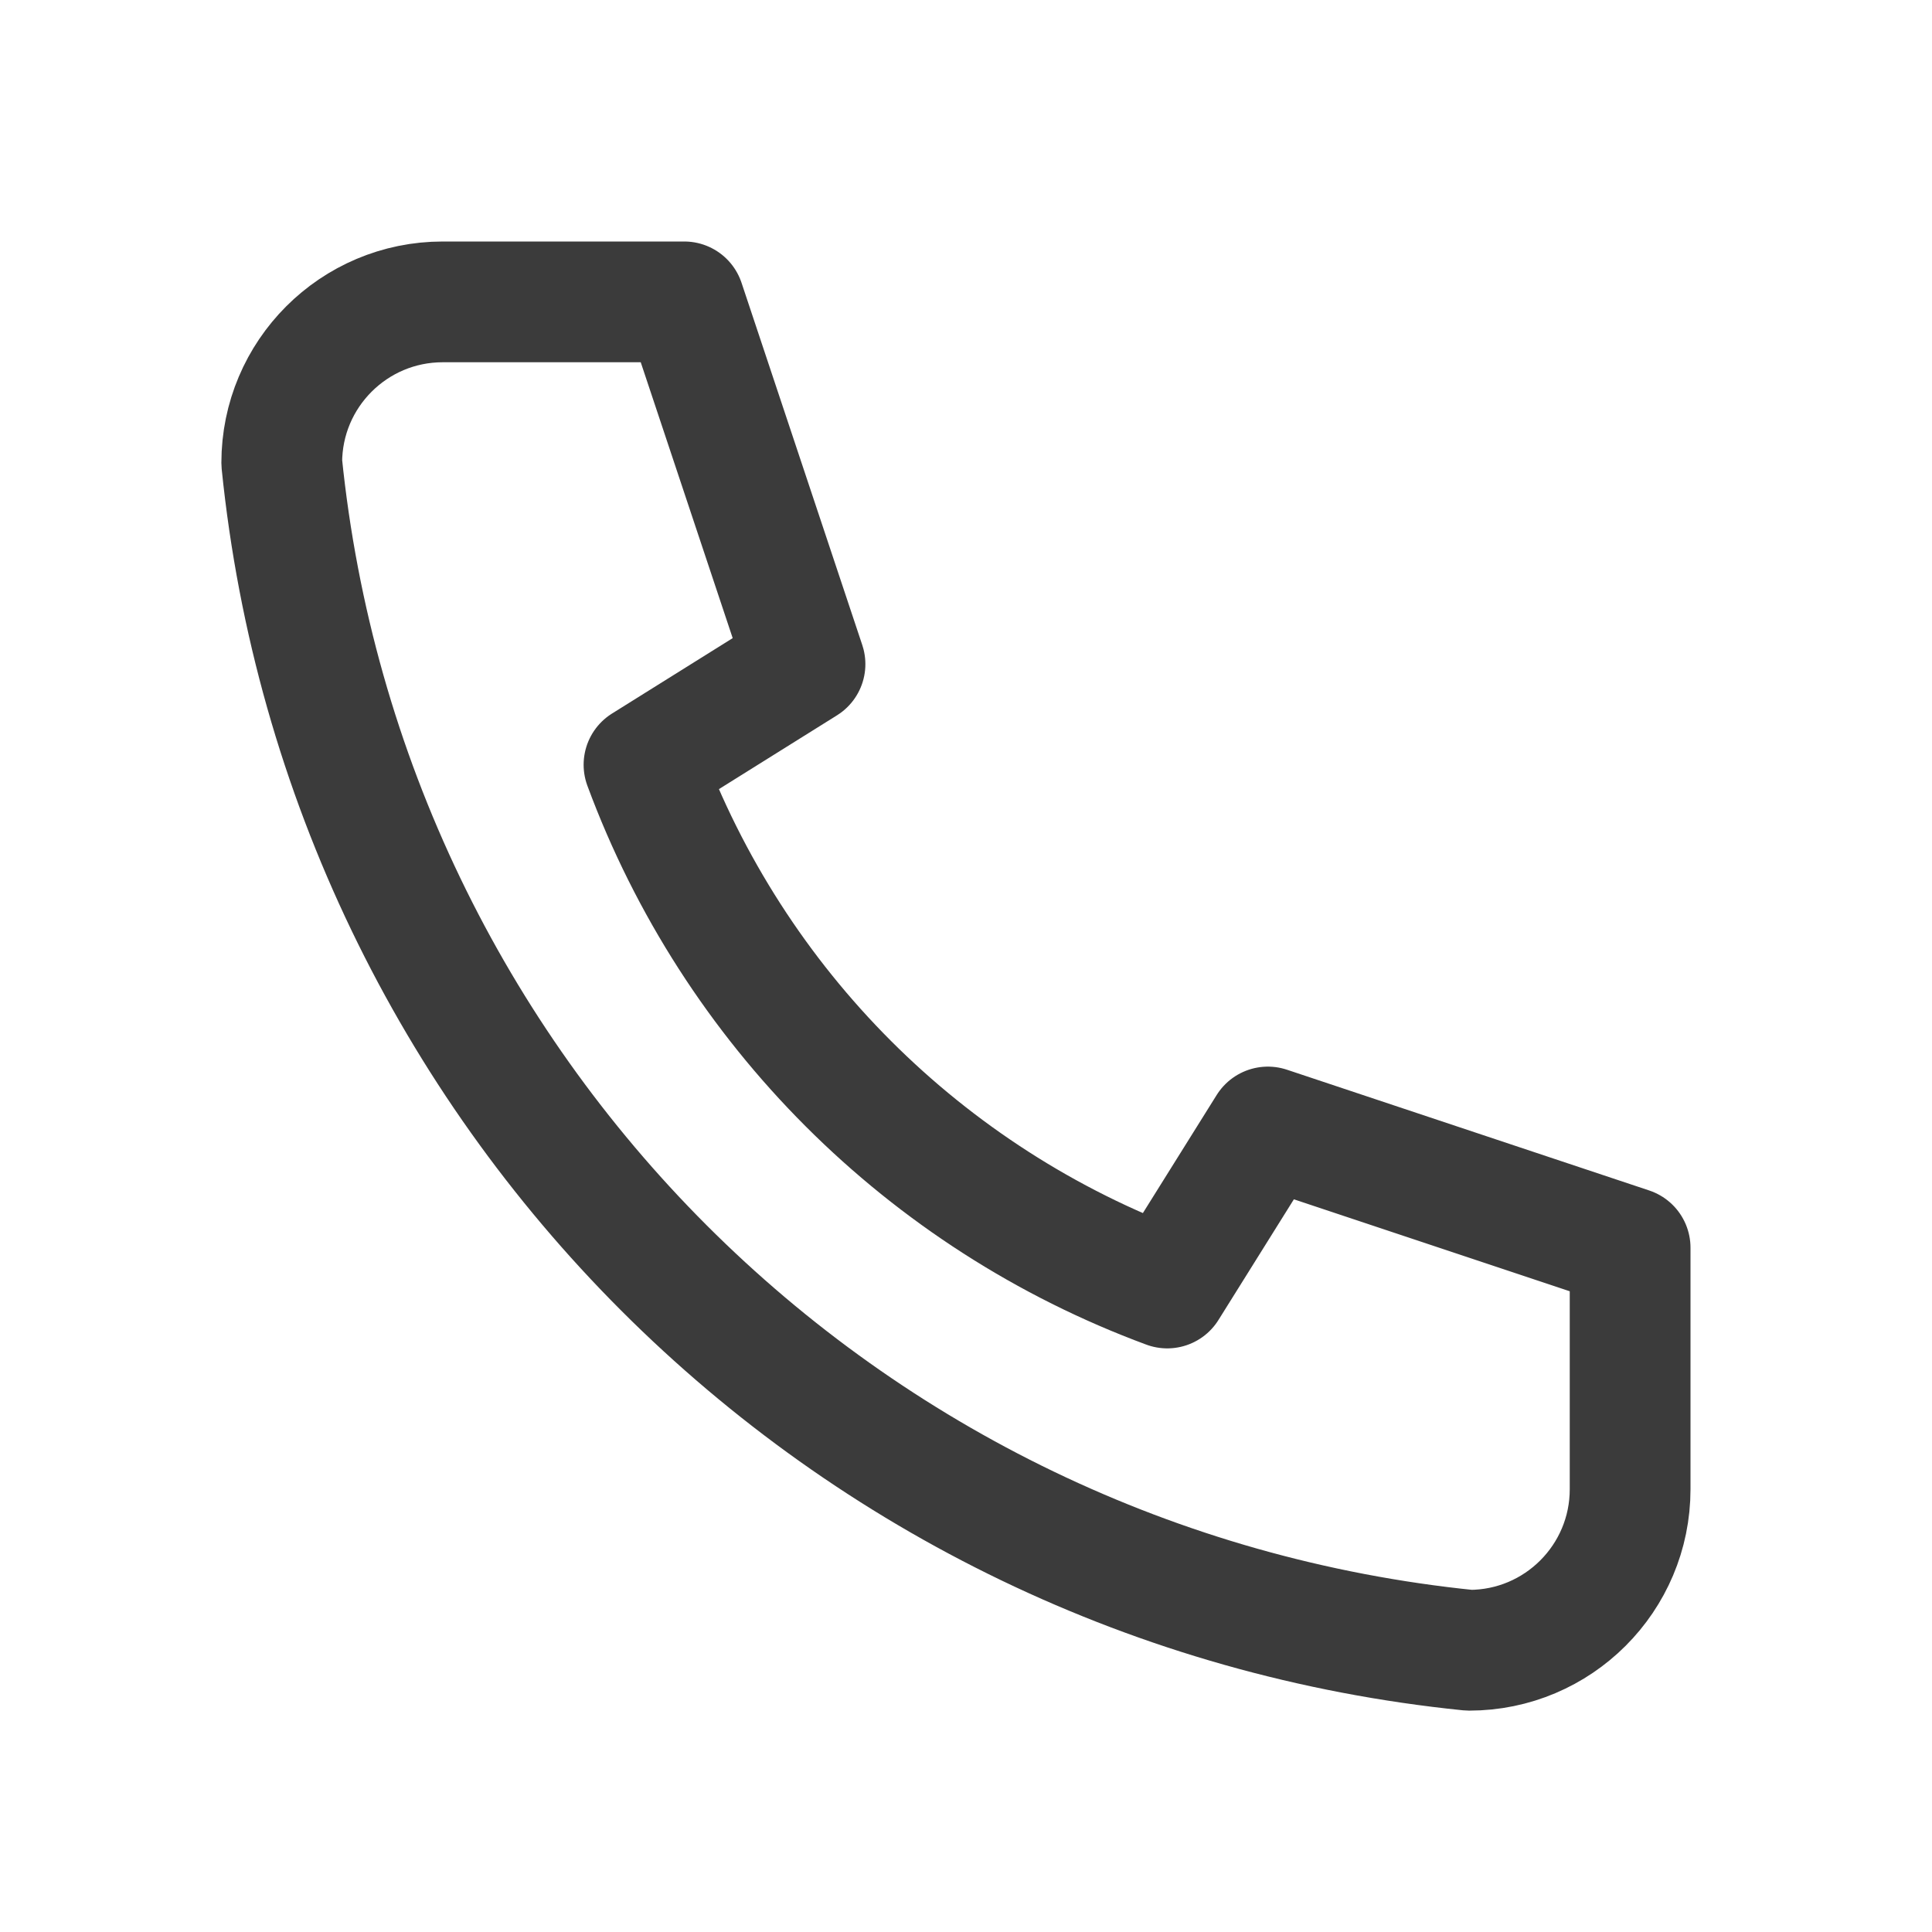
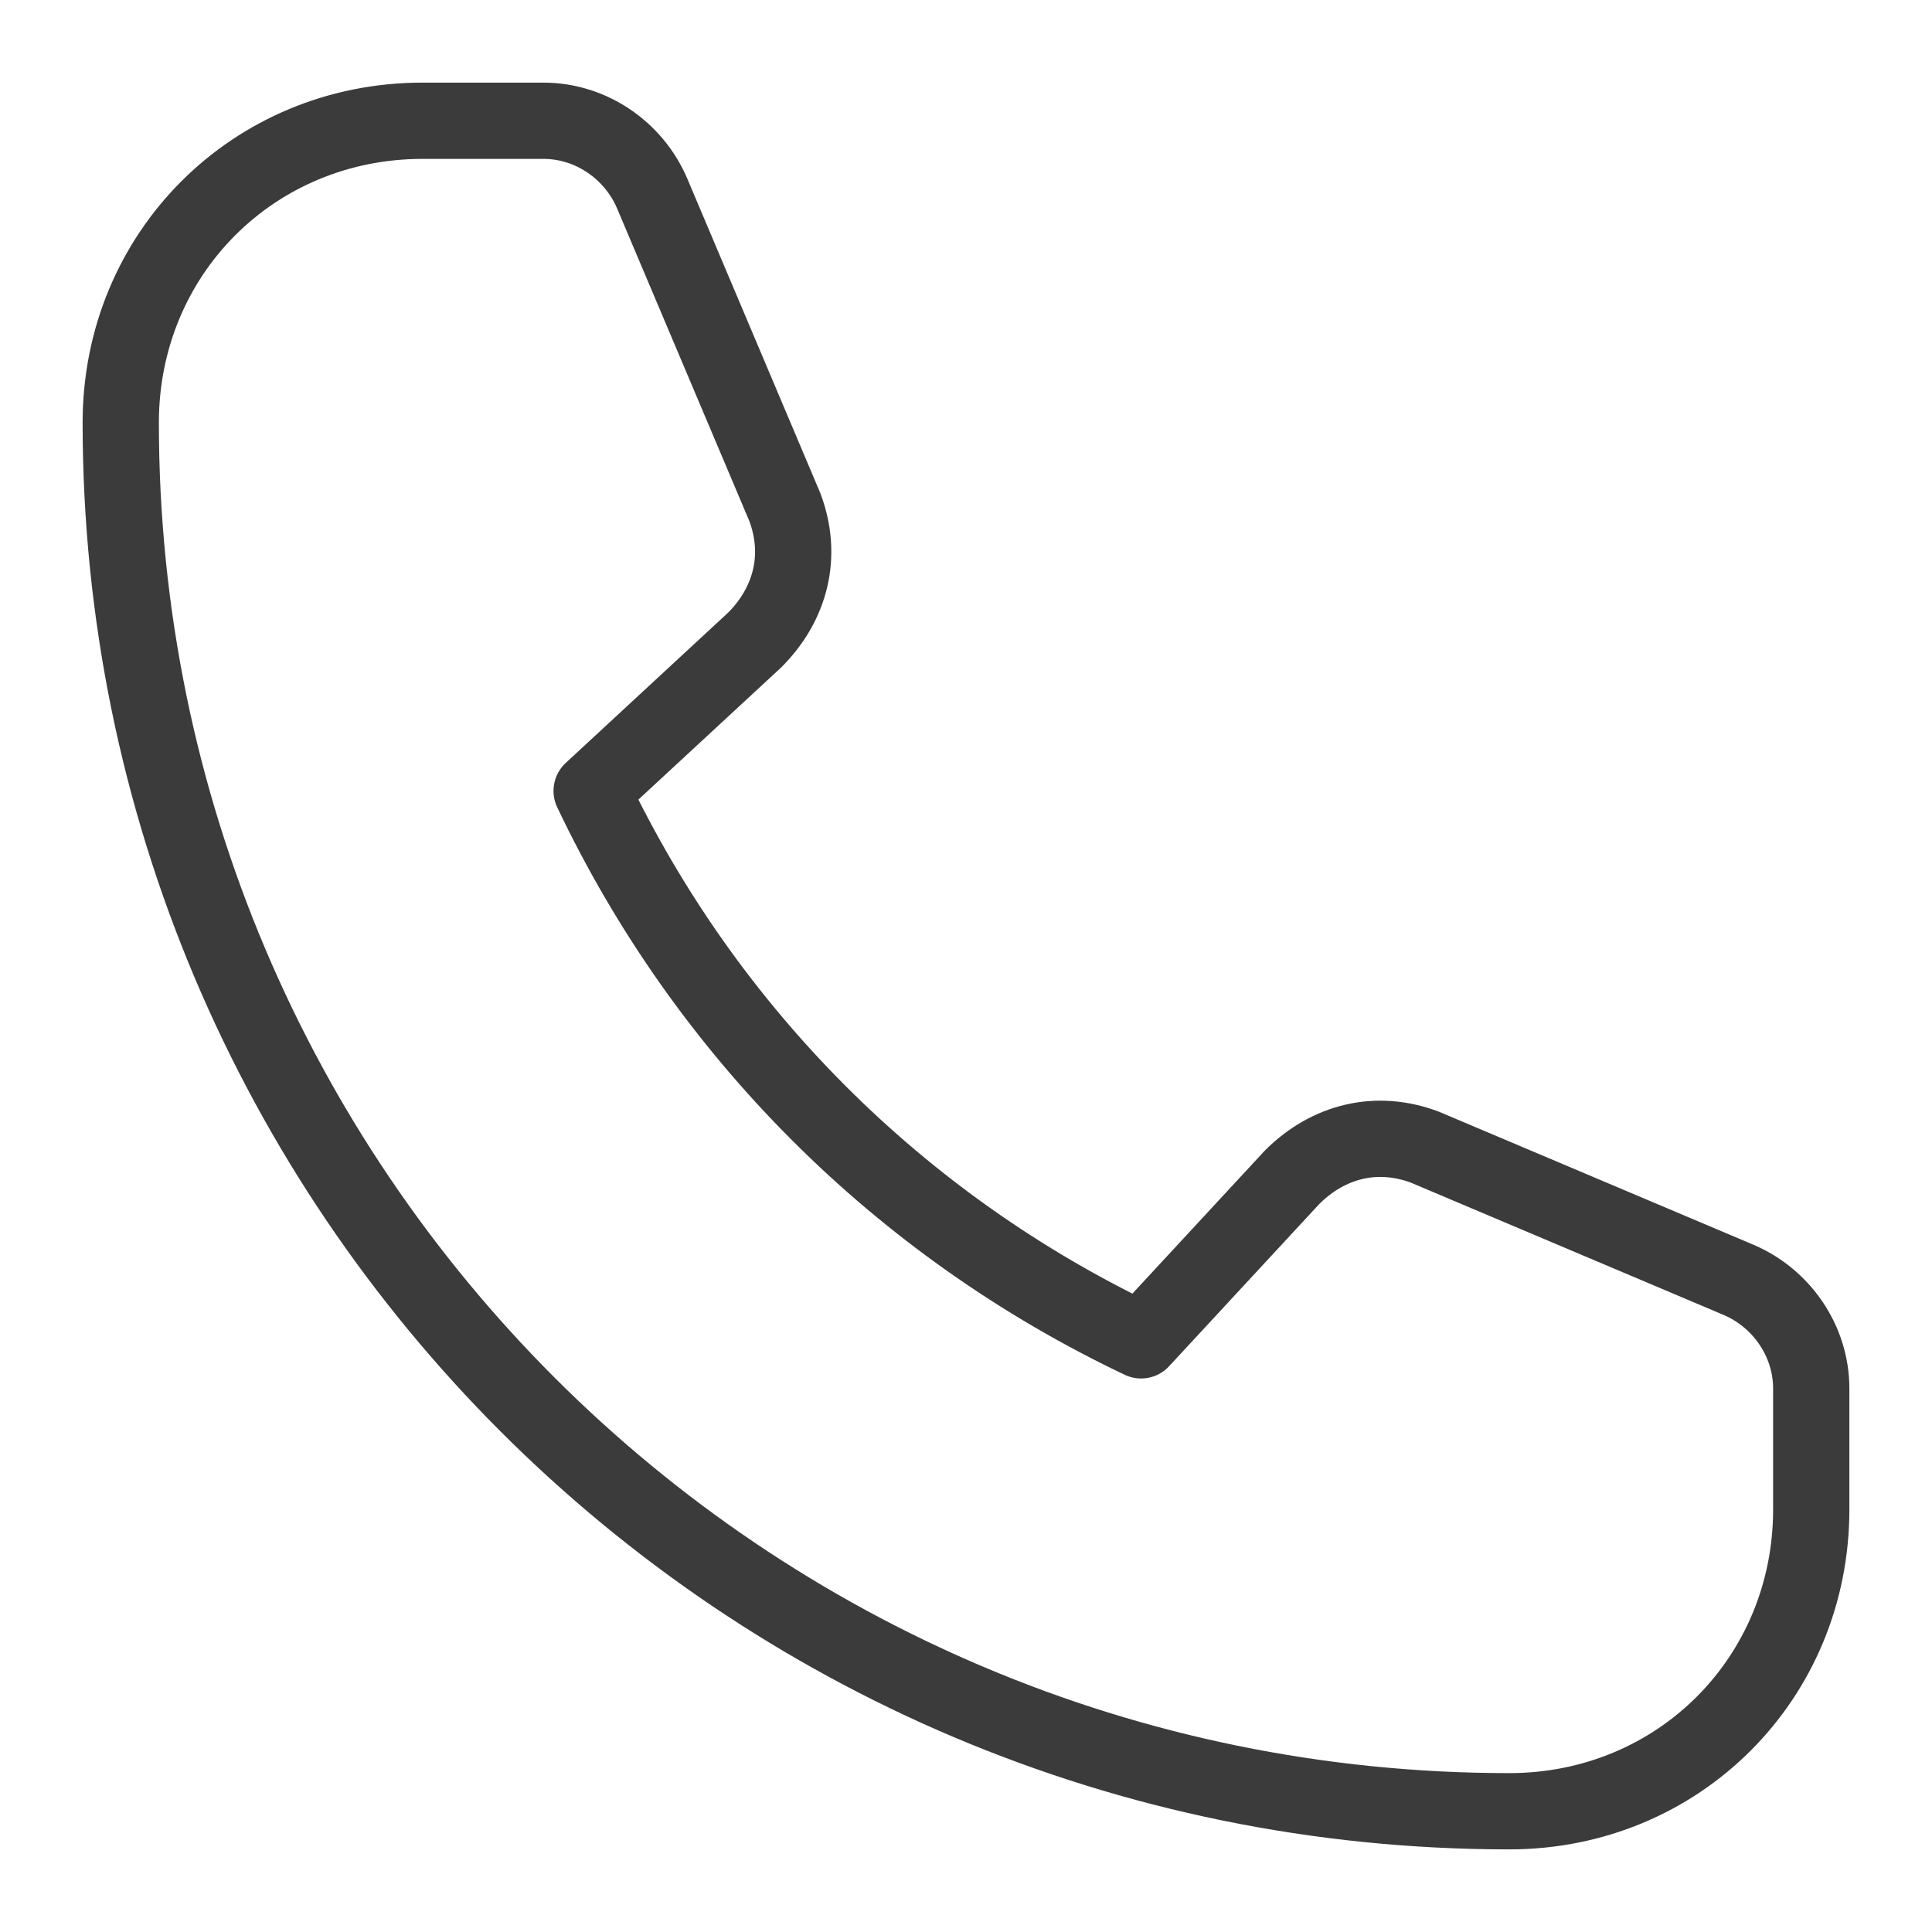
- <svg xmlns="http://www.w3.org/2000/svg" width="24" height="24" viewBox="0 0 24 24" fill="none" stroke="#3b3b3b" stroke-width="1.5" stroke-linecap="round" stroke-linejoin="round">
-   <path d="M5.5 3.75h3l1.5 4.5-2 1.25a11 11 0 0 0 6.5 6.5l1.25-2 4.5 1.5v3a2 2 0 0 1-2 2A16.5 16.5 0 0 1 3.5 5.75a2 2 0 0 1 2-2Z" />
+ <svg xmlns="http://www.w3.org/2000/svg" width="38" height="38" viewBox="0 0 38 38" fill="none">
+   <g transform="translate(1.625 1.625)">
+     <path d="M6.688 0.75H9.062C10.012 0.75 10.844 1.344 11.2 2.175L13.812 8.35C14.169 9.3 13.931 10.25 13.219 10.963L10.012 13.931C12.269 18.681 16.069 22.481 20.819 24.738L23.788 21.531C24.5 20.819 25.45 20.581 26.4 20.938L32.575 23.55C33.406 23.906 34 24.738 34 25.688V28.062C34 31.387 31.387 34 28.062 34C12.981 34 0.75 21.769 0.75 6.688C0.75 3.362 3.362 0.75 6.688 0.75Z" stroke-width="1.5" stroke-linecap="round" stroke-linejoin="round" stroke="#3B3B3B" />
+   </g>
</svg>
